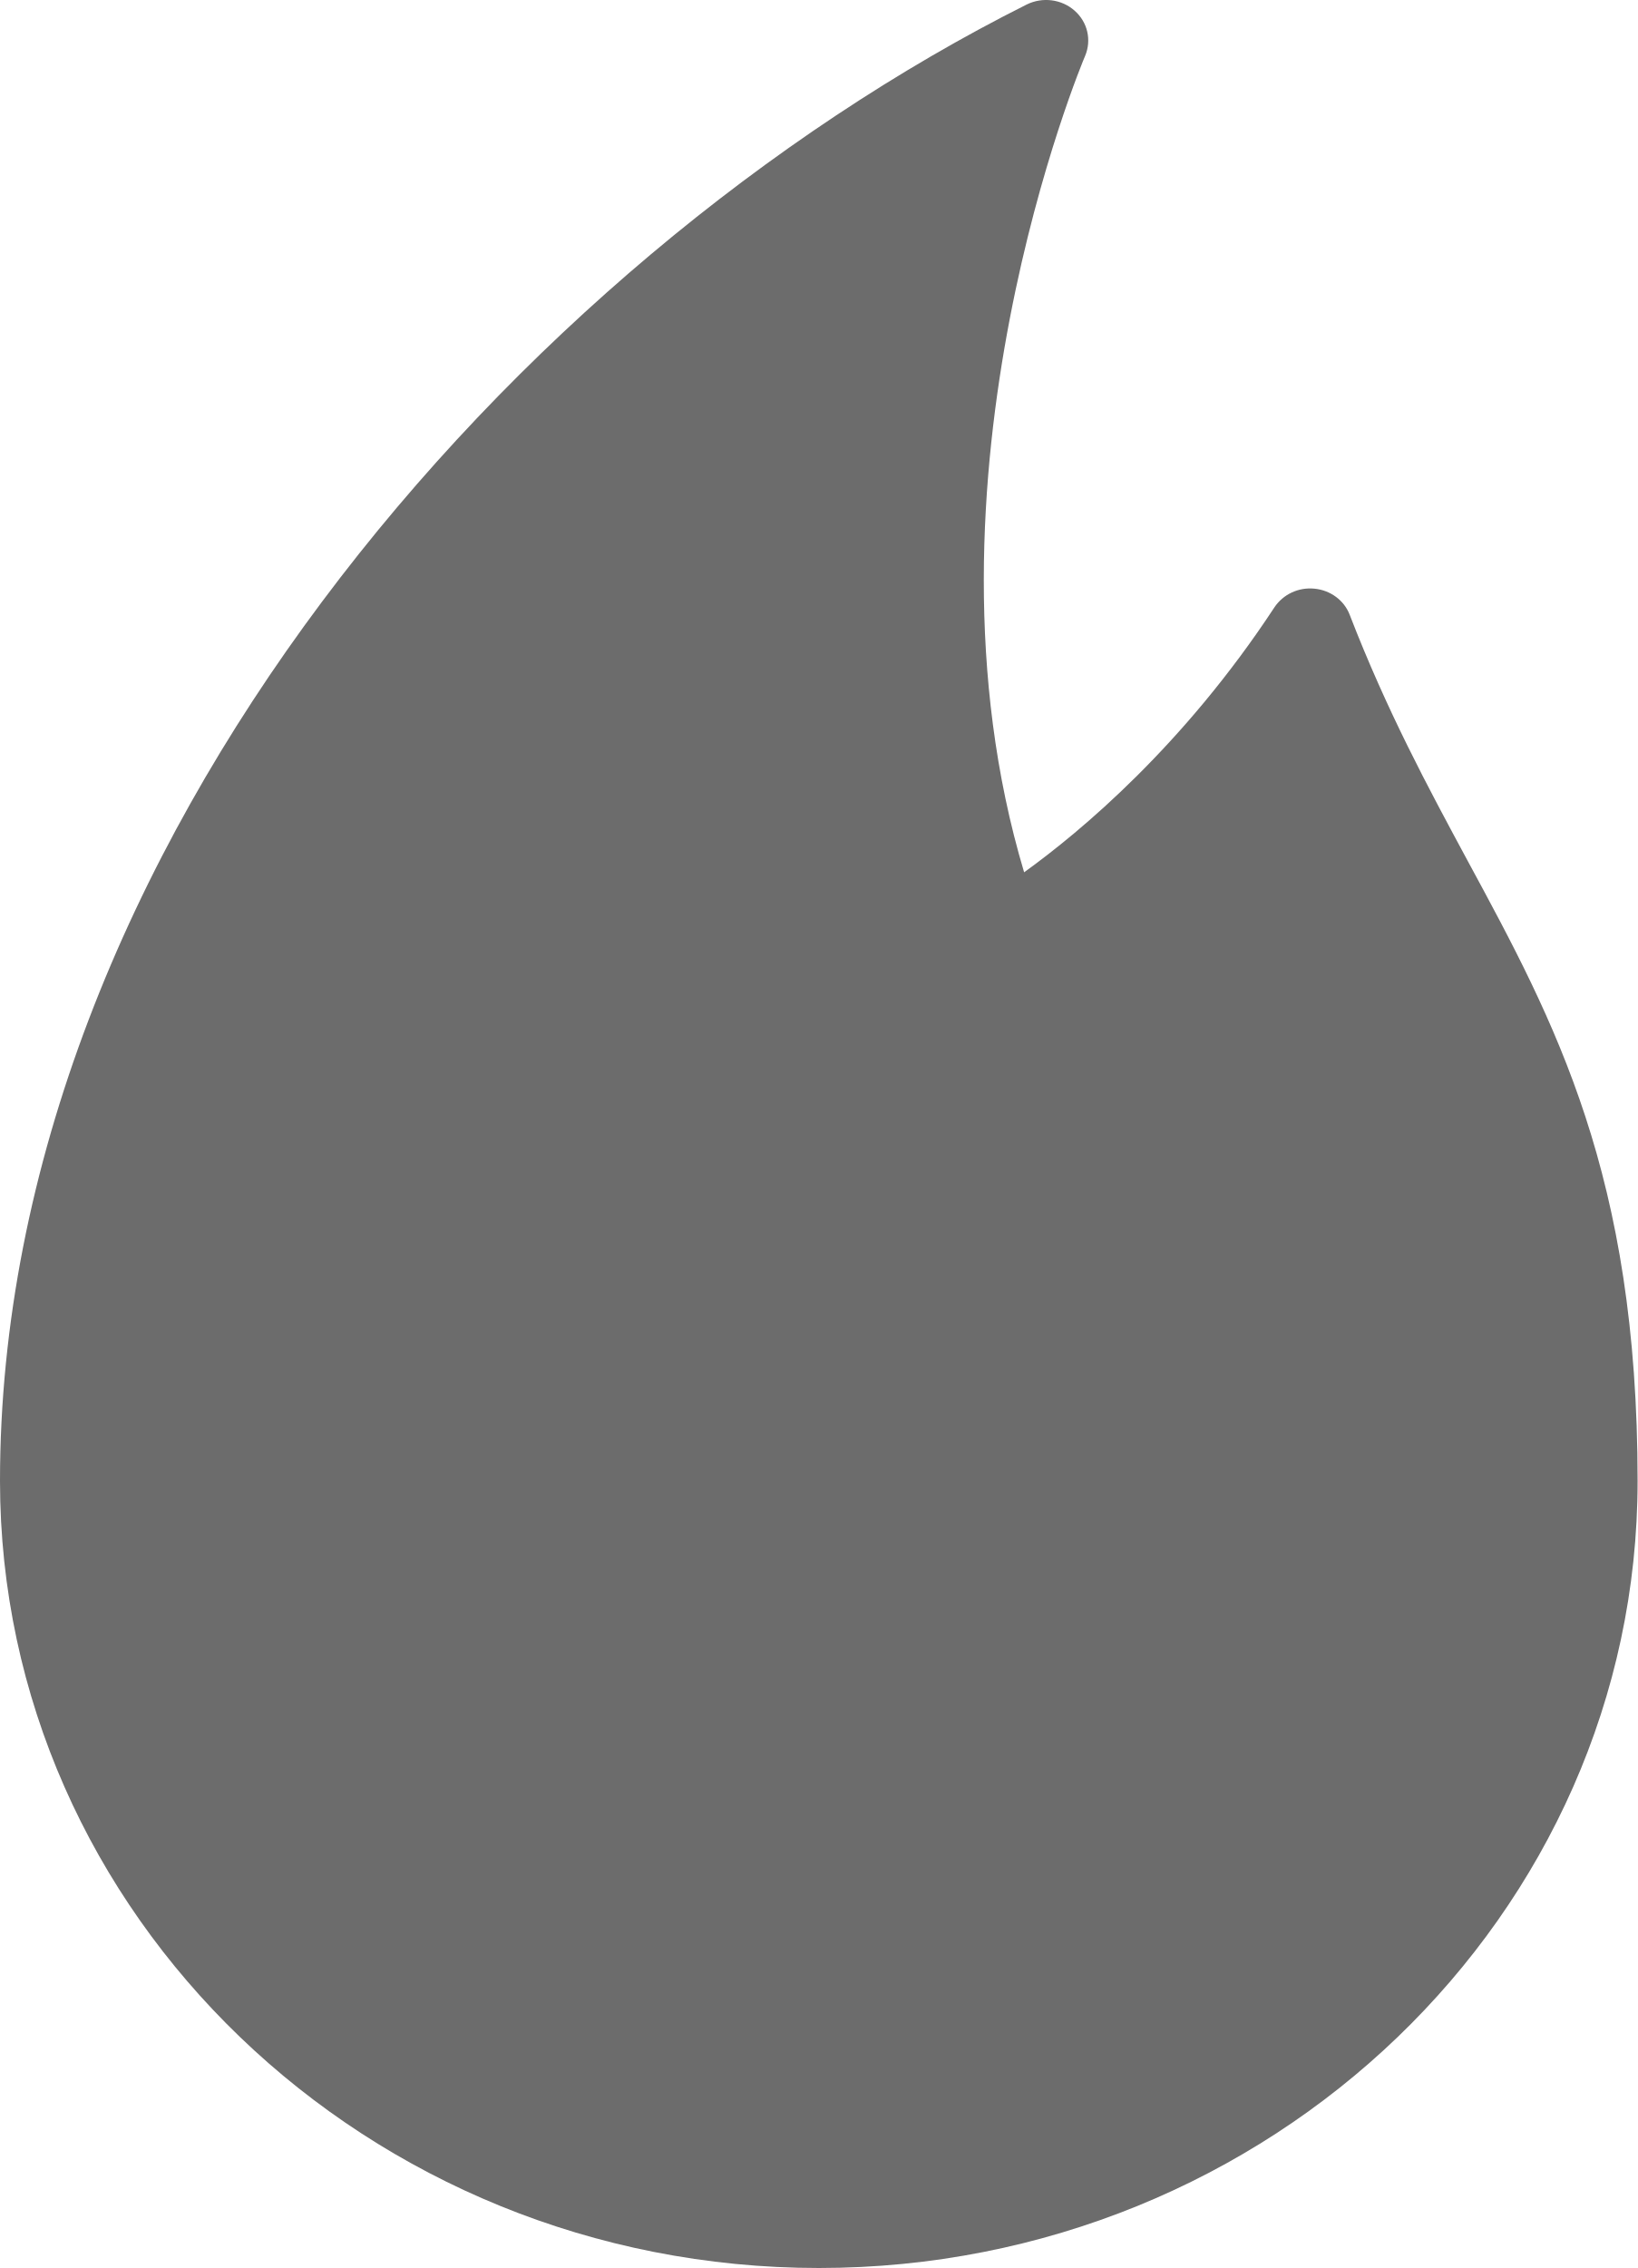
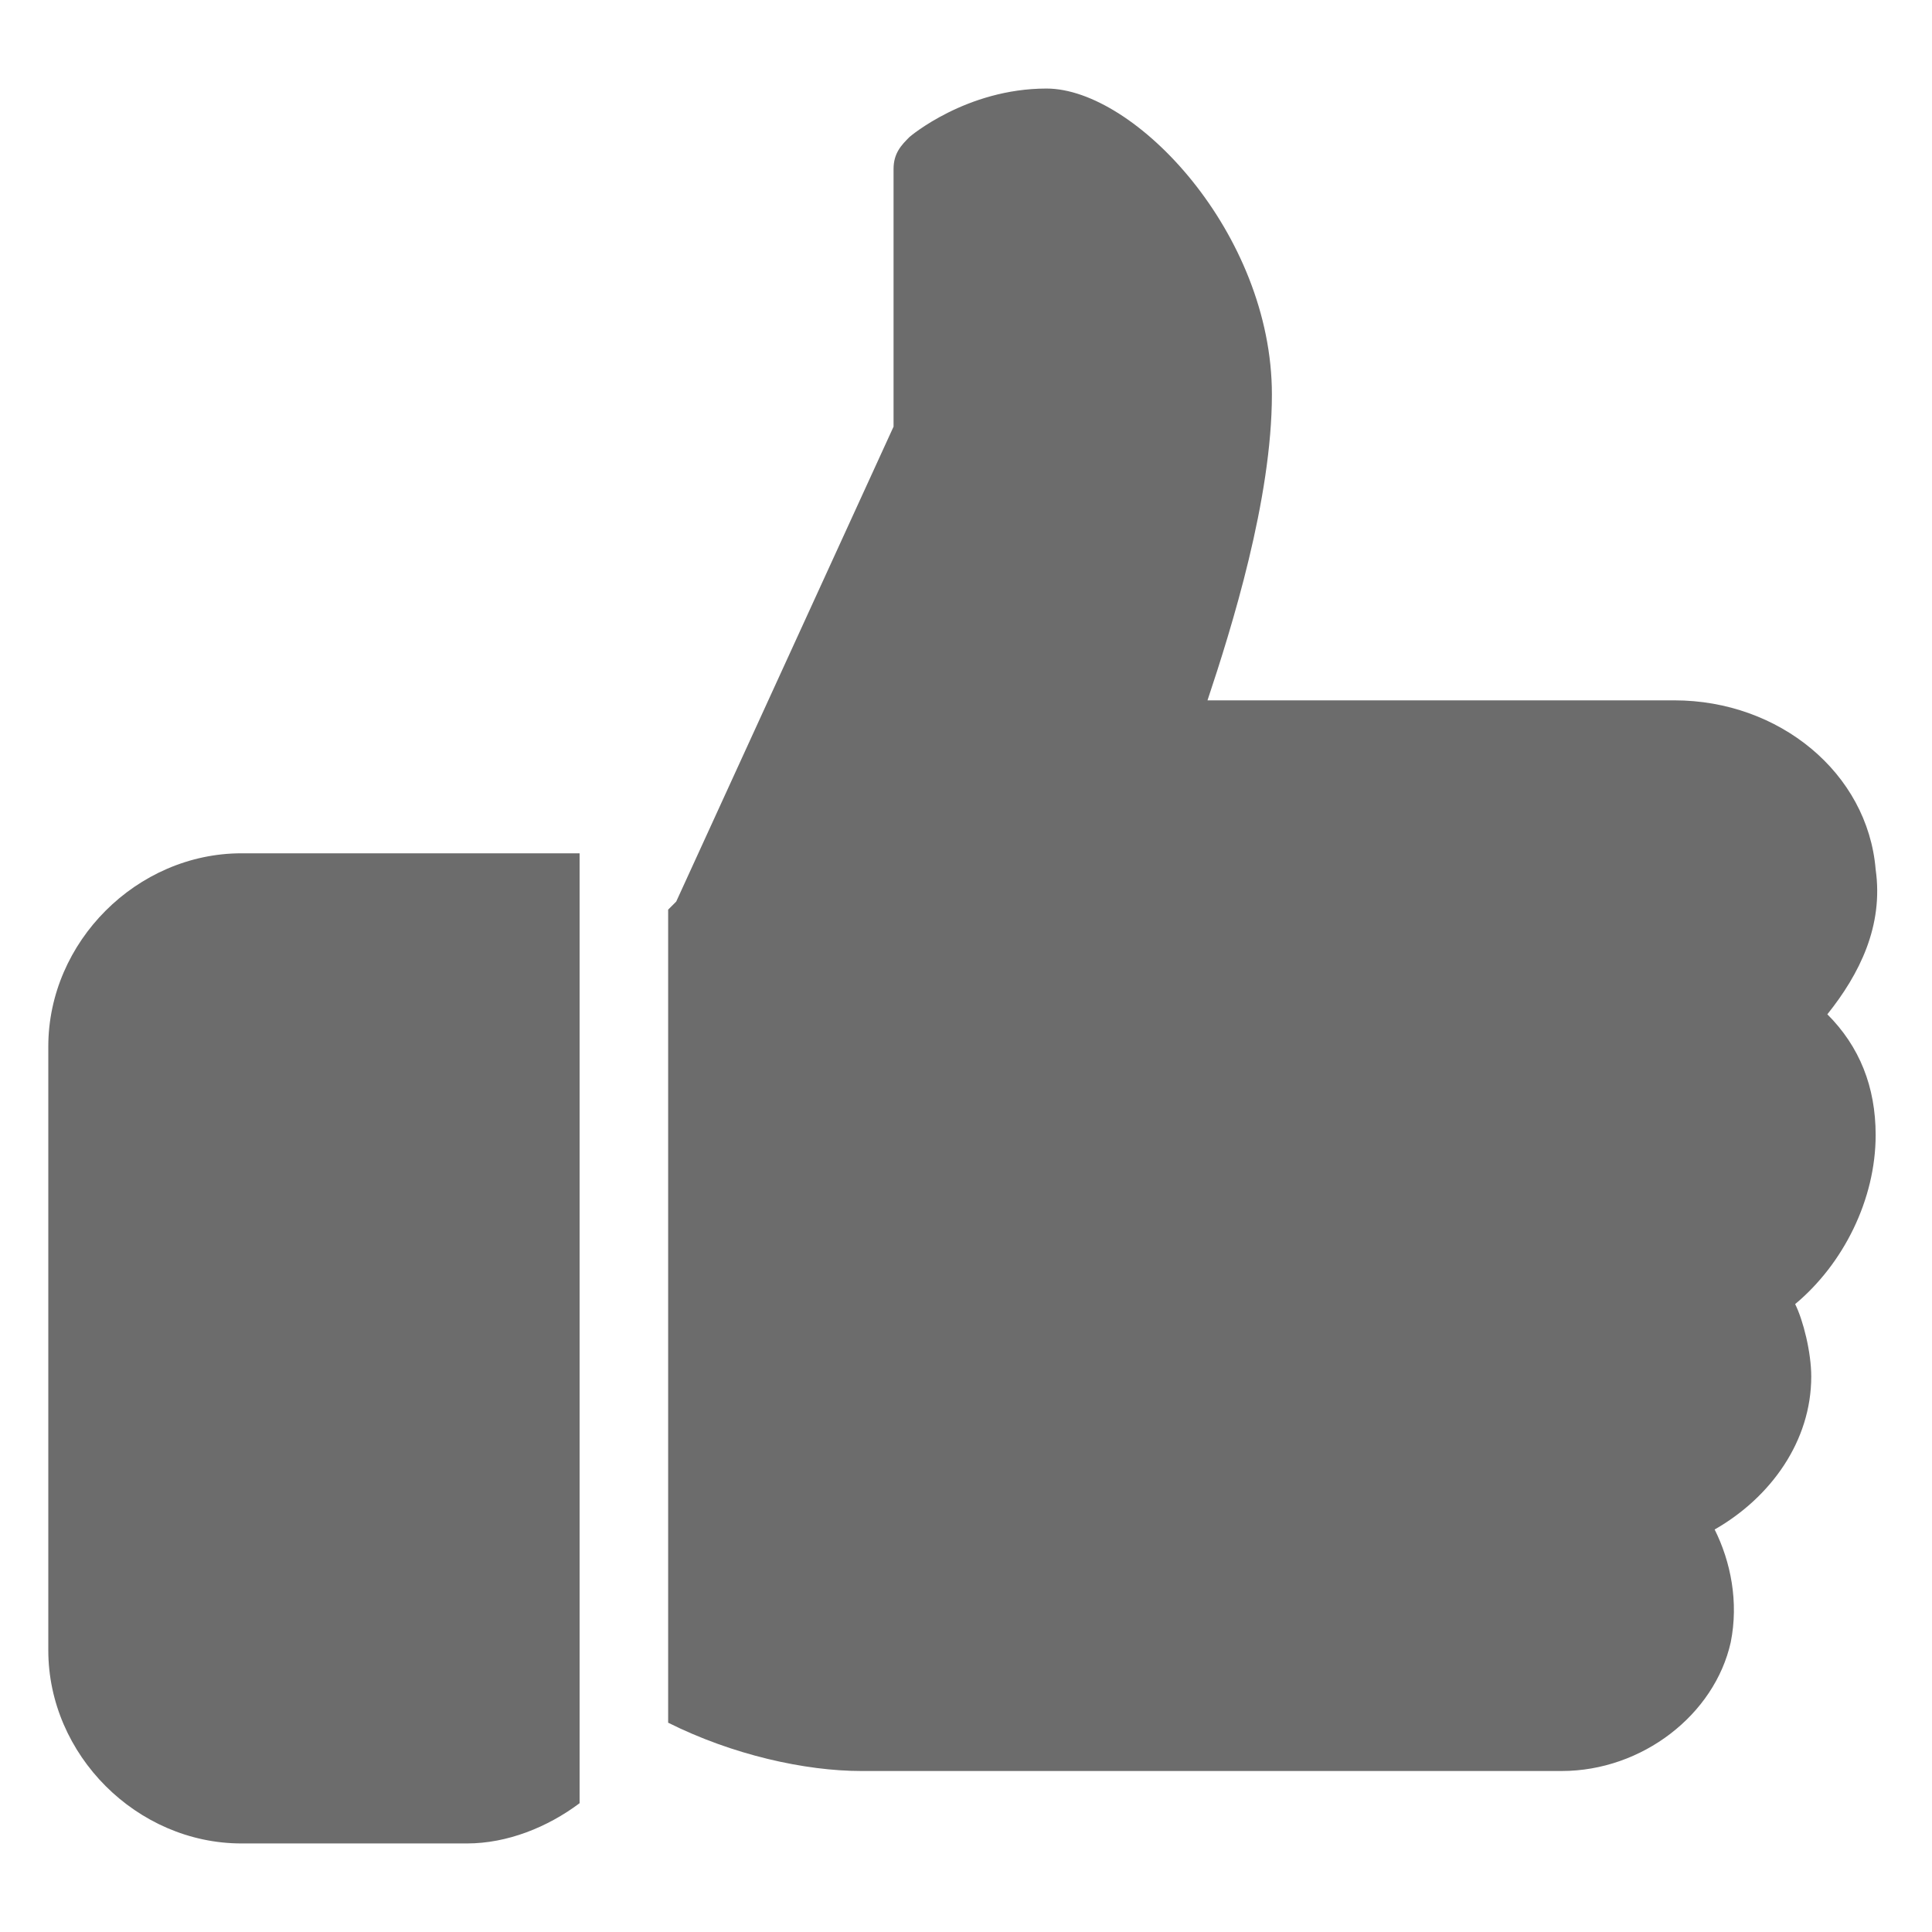
- <svg xmlns="http://www.w3.org/2000/svg" width="13px" height="18px" viewBox="0 0 13 18" version="1.1">
-   <g id="Site-Blomy" stroke="none" stroke-width="1" fill="none" fill-rule="evenodd">
-     <g id="1.0-Accueil-web" transform="translate(-481, -1966)" fill="#6C6C6C">
-       <g id="Produits-alimentaires" transform="translate(150, 1700)">
-         <g id="produit">
-           <g id="calories" transform="translate(310, 250)">
-             <path d="M34,27.754 C34,25.325 33.345,24.114 32.651,22.832 C32.335,22.246 32.009,21.641 31.714,20.878 C31.67,20.764 31.561,20.684 31.435,20.672 C31.308,20.659 31.186,20.717 31.117,20.82 C30.397,21.916 29.581,22.598 29.13,22.923 C28.197,19.807 29.599,16.478 29.614,16.444 C29.667,16.318 29.634,16.175 29.53,16.084 C29.427,15.993 29.275,15.974 29.15,16.036 C25.1,18.065 21,22.74 21,27.754 C21.001,31.197 23.916,34 27.501,34 C31.084,34 34,31.197 34,27.754" />
-           </g>
-         </g>
-       </g>
+ <svg xmlns="http://www.w3.org/2000/svg" version="1.1" id="Calque_1" x="0px" y="0px" viewBox="0 0 24 24" style="enable-background:new 0 0 24 24;" xml:space="preserve">
+   <style type="text/css">
+ 	.st0{fill:#6C6C6C;}
+ </style>
+   <g>
+     <g>
+       <path class="st0" d="M3,10.6c-1.3,0-2.4,1.1-2.4,2.4v7.5c0,1.3,1.1,2.4,2.4,2.4h2.8c0.5,0,1-0.2,1.4-0.5V10.6H3z" />
+     </g>
+   </g>
+   <g>
+     <g>
+       <path class="st0" d="M23.3,14.1c0-0.6-0.2-1.1-0.6-1.5c0.4-0.5,0.7-1.1,0.6-1.8c-0.1-1.2-1.2-2.1-2.5-2.1H15    c0.3-0.9,0.8-2.5,0.8-3.8c0-2-1.7-3.8-2.8-3.8c-1,0-1.7,0.6-1.7,0.6c-0.1,0.1-0.2,0.2-0.2,0.4v3.2l-2.7,5.9l-0.1,0.1v10.1    c0.8,0.4,1.7,0.6,2.4,0.6h8.7c1,0,1.9-0.7,2.1-1.6c0.1-0.5,0-1-0.2-1.4c0.7-0.4,1.2-1.1,1.2-1.9c0-0.3-0.1-0.7-0.2-0.9    C22.9,15.7,23.3,14.9,23.3,14.1z" />
    </g>
  </g>
</svg>
